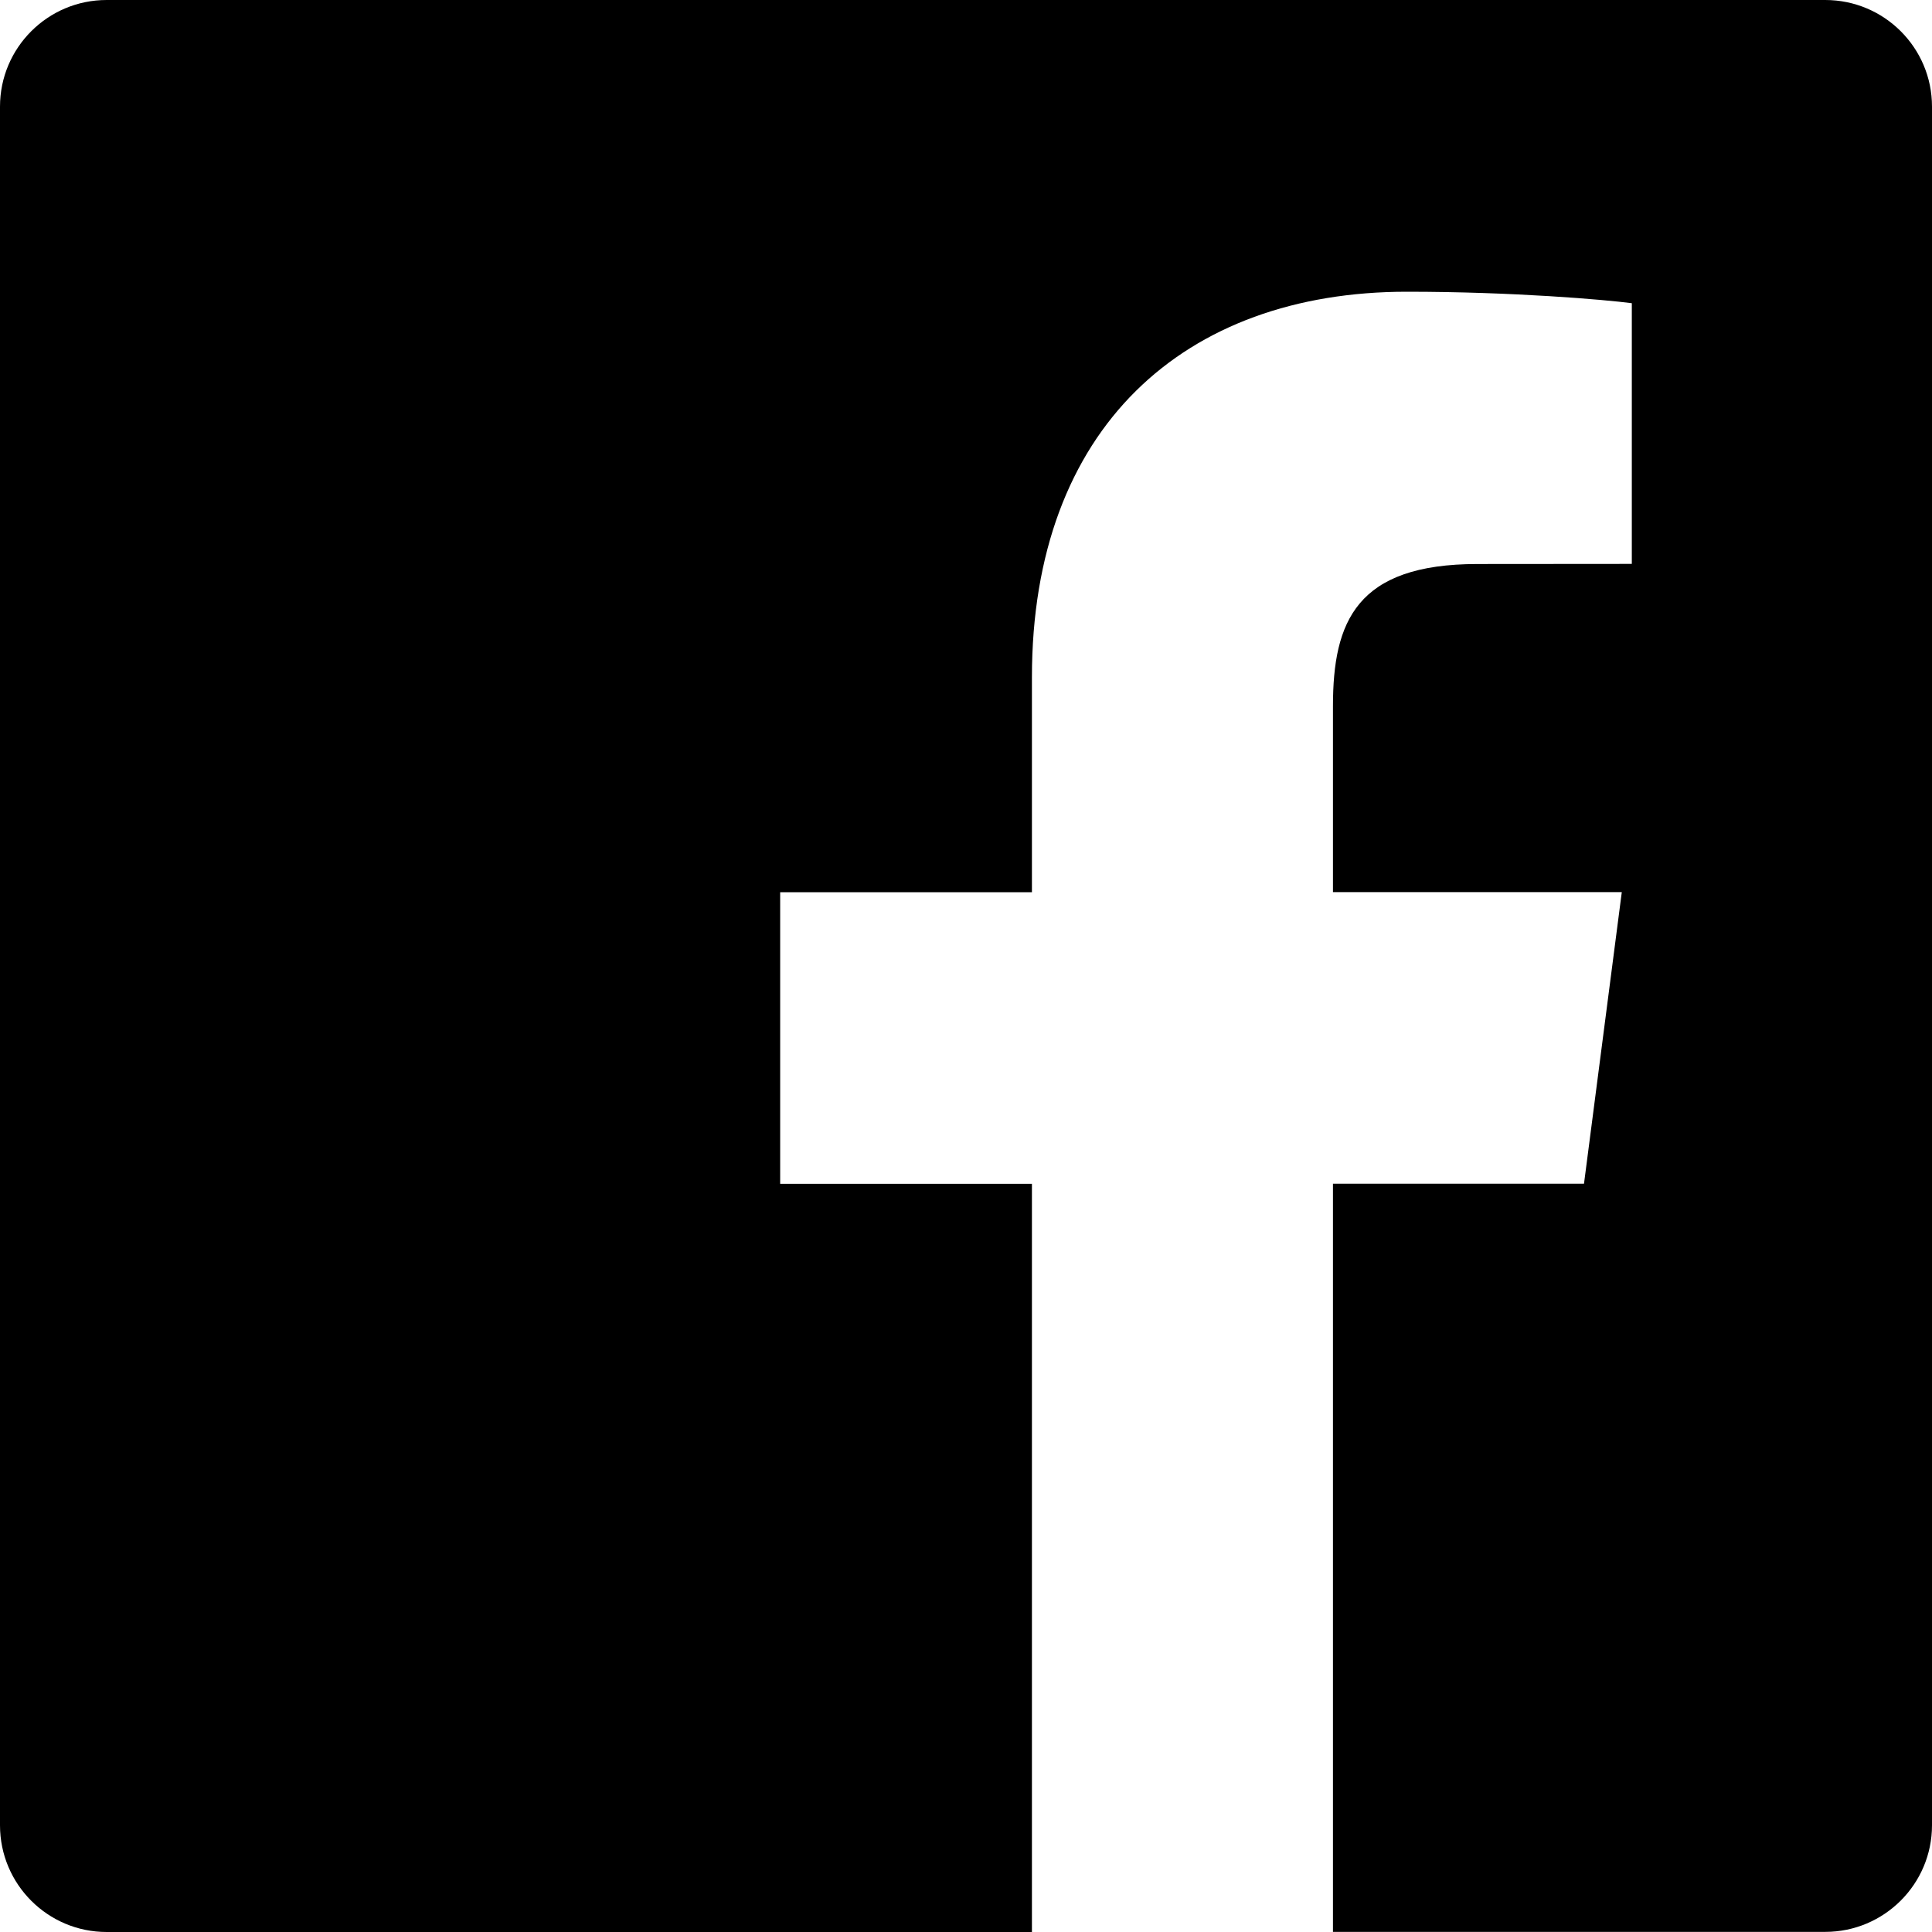
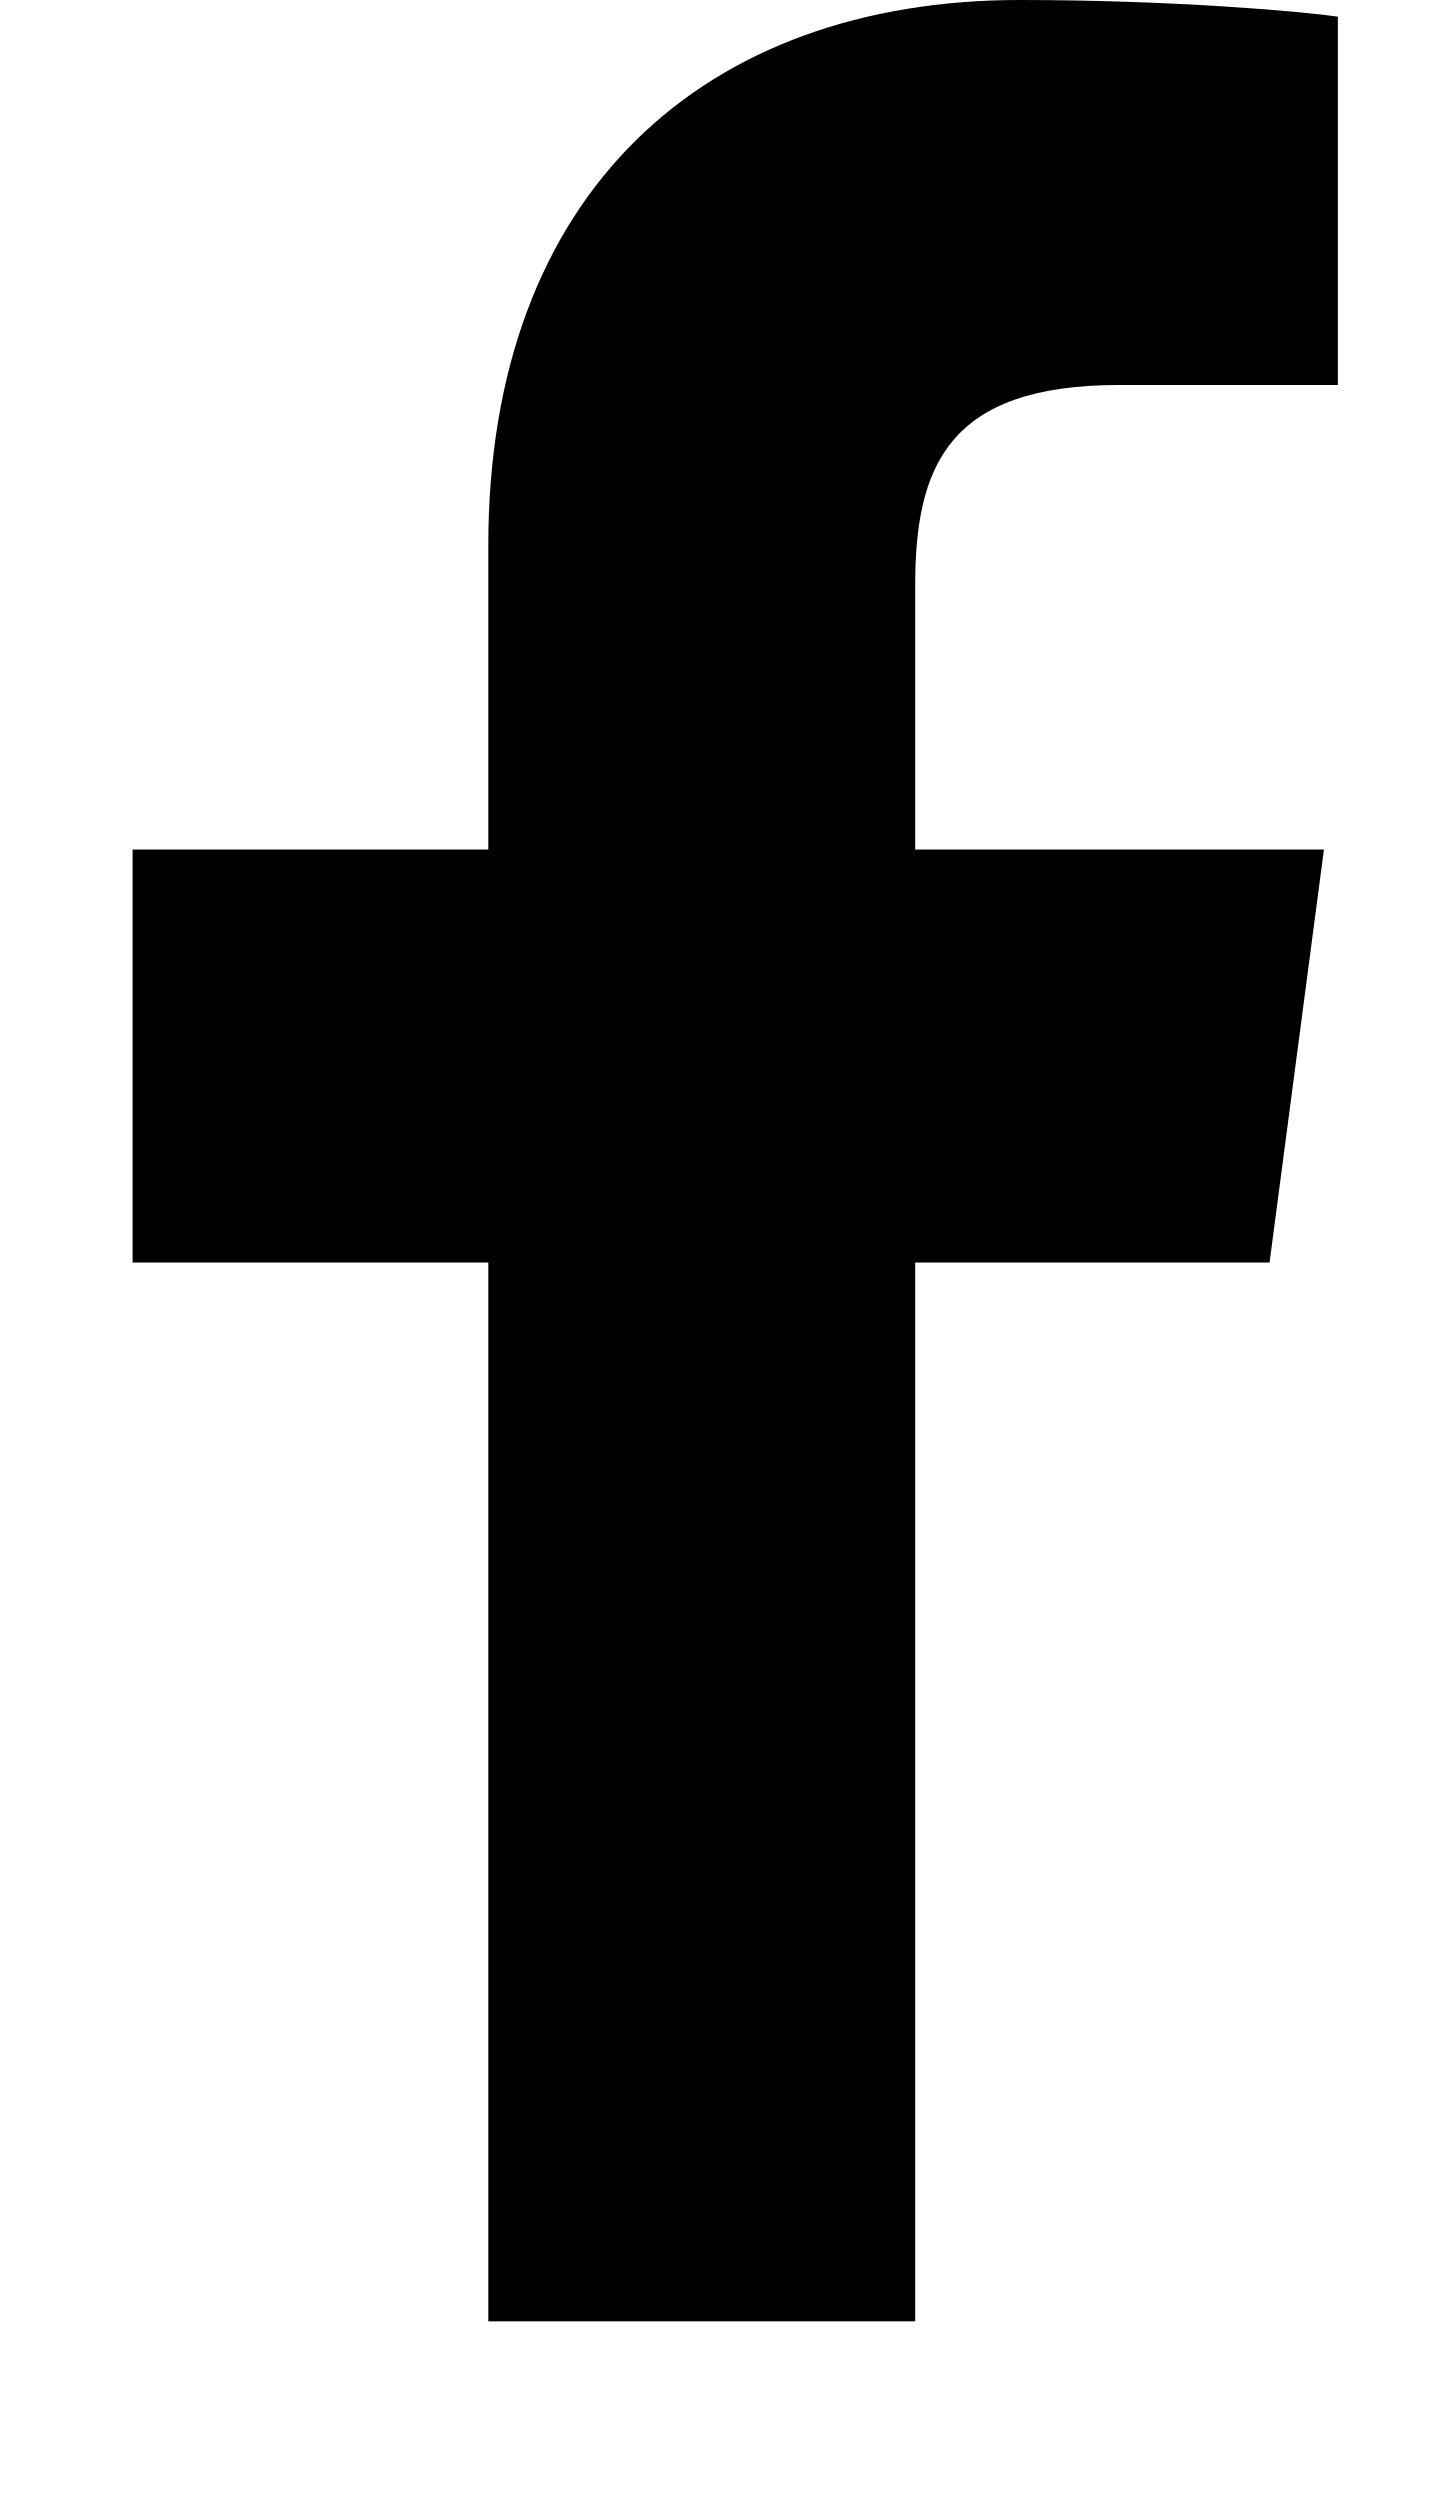
- <svg xmlns="http://www.w3.org/2000/svg" width="16" height="16" viewBox="0 0 16 16">
-   <g fill-rule="evenodd" transform="translate(-4 -4)">
-     <path id="facebook-a" d="M19.116,4 L4.883,4 C4.396,4 4,4.395 4,4.883 L4,19.116 C4,19.605 4.396,20 4.883,20 L12.546,20 L12.546,13.804 L10.461,13.804 L10.461,11.389 L12.546,11.389 L12.546,9.608 C12.546,7.542 13.808,6.416 15.651,6.416 C16.535,6.416 17.293,6.482 17.514,6.511 L17.514,8.67 L16.235,8.671 C15.233,8.671 15.039,9.148 15.039,9.847 L15.039,11.388 L17.431,11.388 L17.118,13.803 L15.039,13.803 L15.039,19.999 L19.116,19.999 C19.604,19.999 20,19.603 20,19.116 L20,4.883 C20,4.395 19.604,4 19.116,4 Z" />
-   </g>
+ <svg xmlns="http://www.w3.org/2000/svg" version="1.1" width="16" height="28" viewBox="0 0 16 28">
+   <path d="M14.984 0.187v4.125h-2.453c-1.922 0-2.281 0.922-2.281 2.25v2.953h4.578l-0.609 4.625h-3.969v11.859h-4.781v-11.859h-3.984v-4.625h3.984v-3.406c0-3.953 2.422-6.109 5.953-6.109 1.687 0 3.141 0.125 3.563 0.187z" />
</svg>
